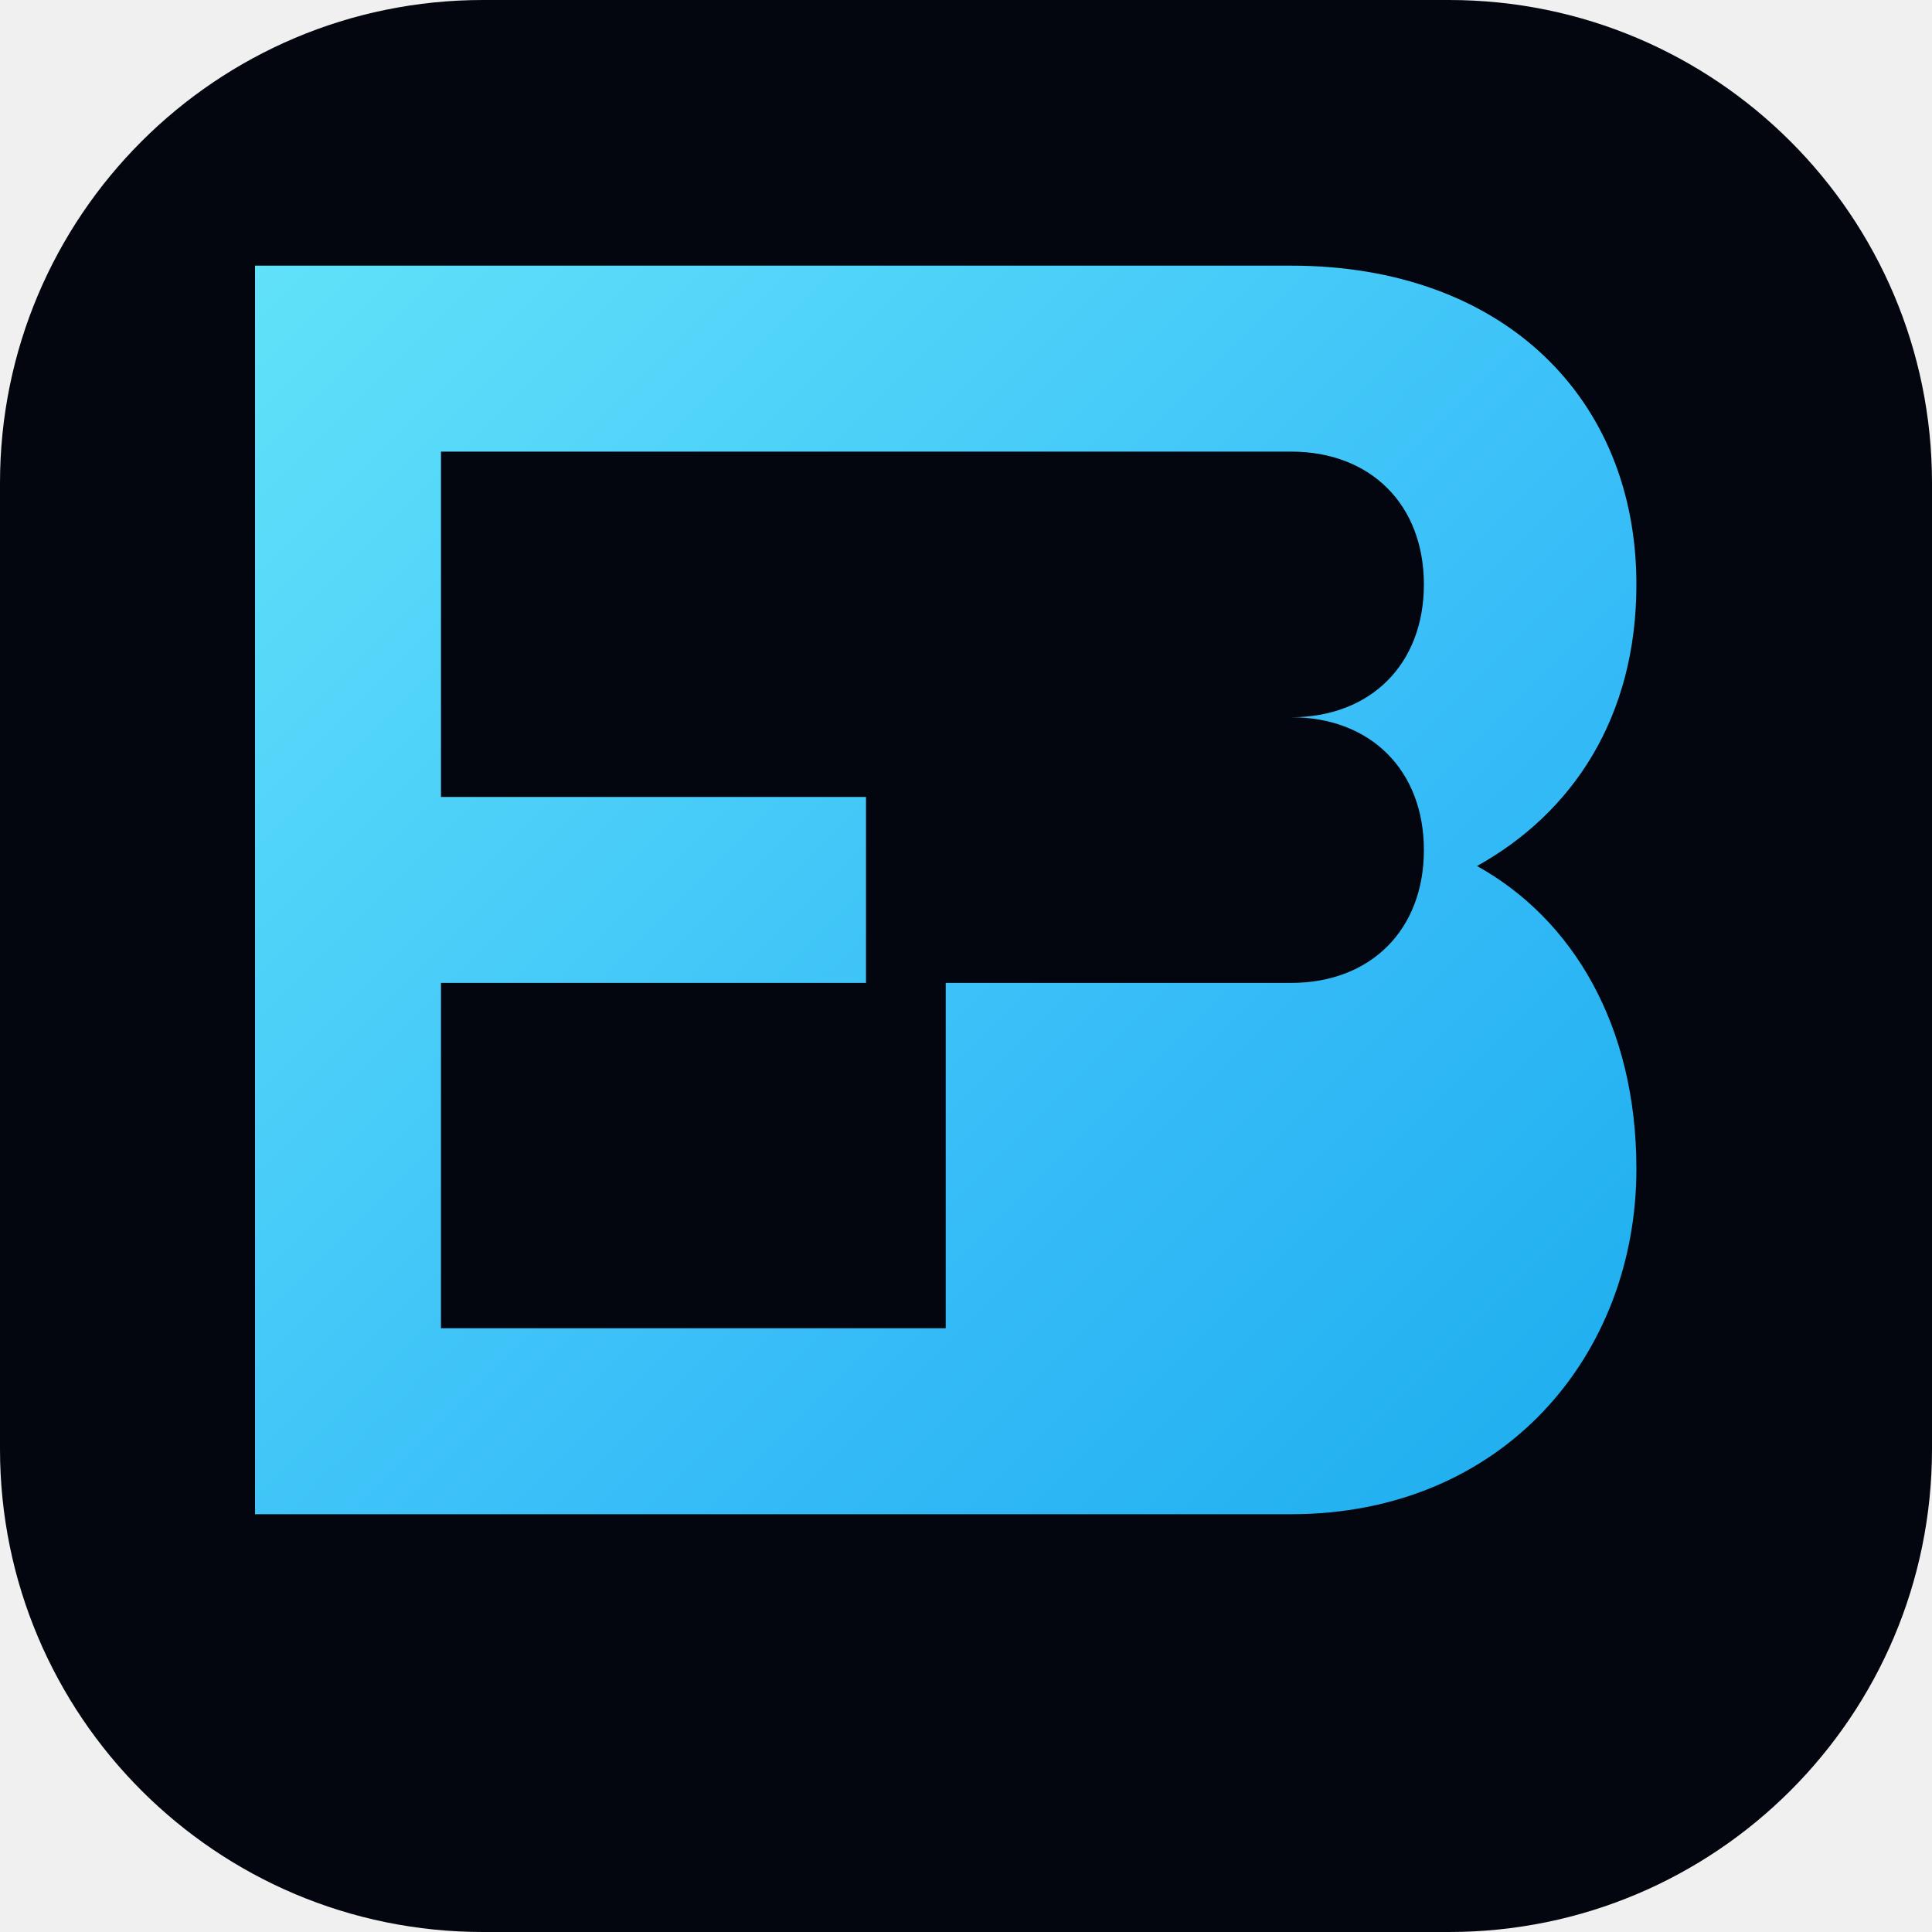
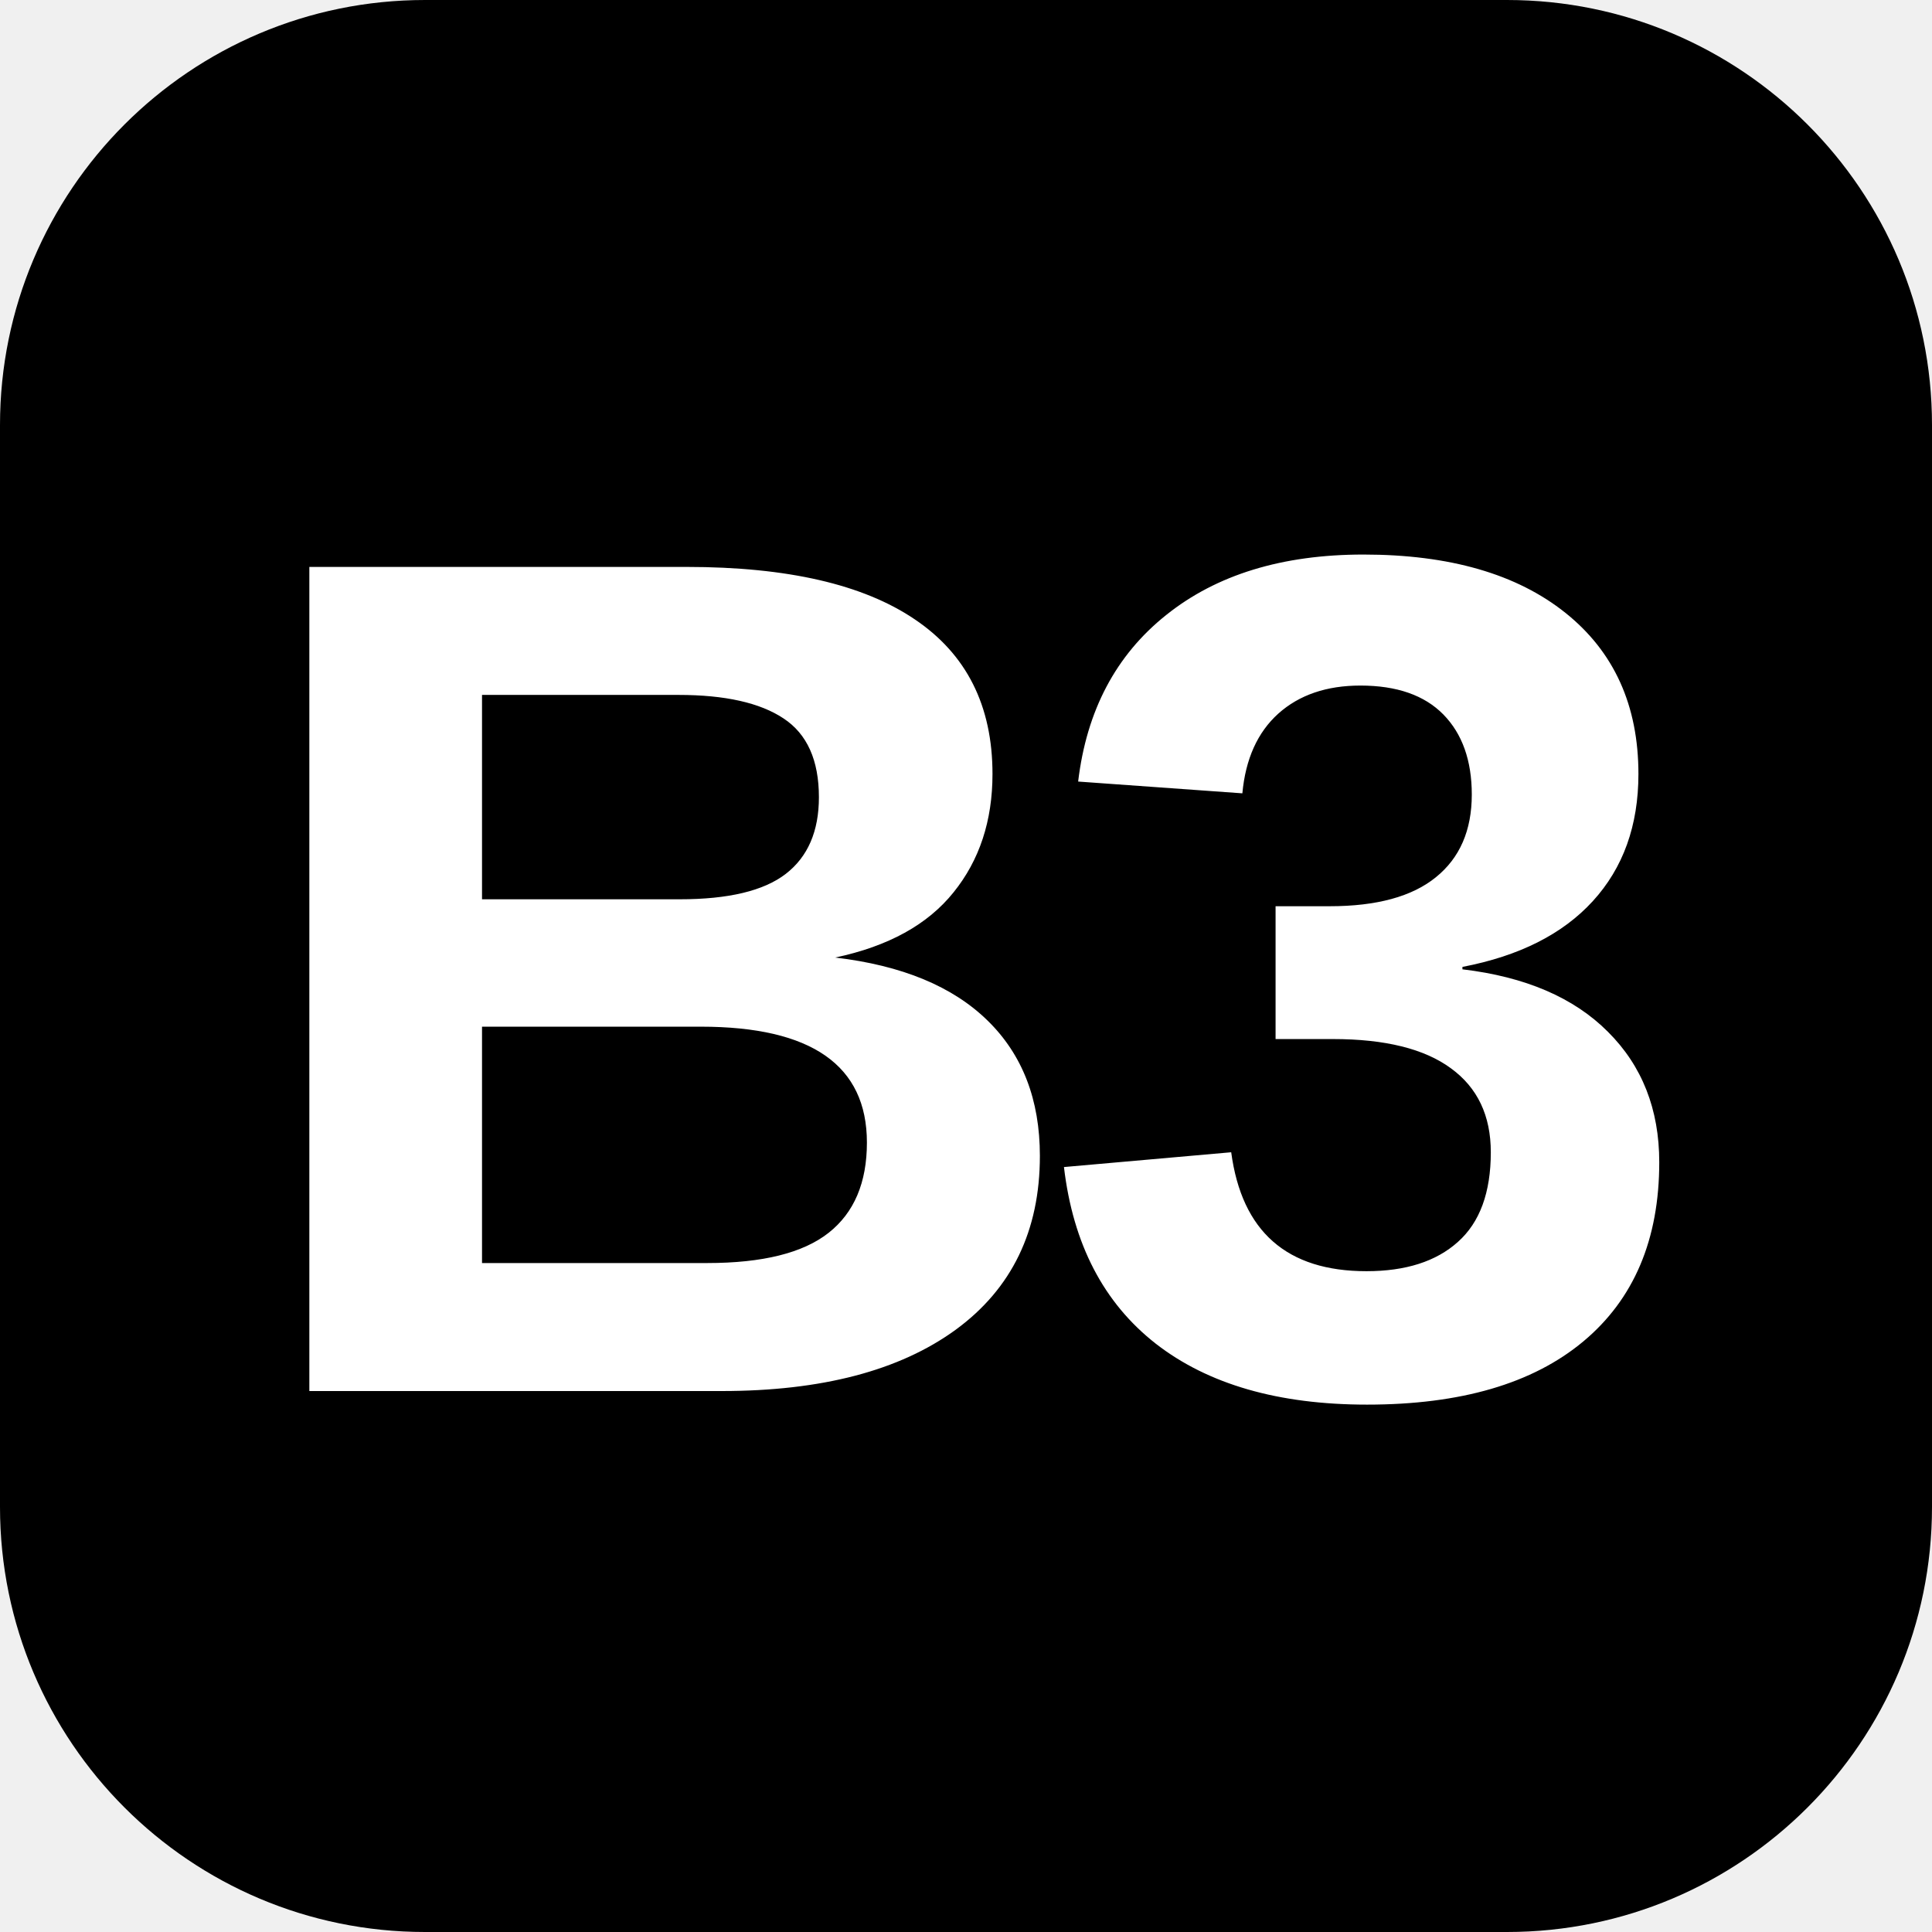
- <svg xmlns="http://www.w3.org/2000/svg" viewBox="0 0 32 32" width="32" height="32">
-   <rect width="32" height="32" rx="8" fill="#03060f" />
-   <defs>
-     <linearGradient id="fg" x1="0" y1="0" x2="32" y2="32" gradientUnits="userSpaceOnUse">
-       <stop offset="0%" stop-color="#67e8f9" />
-       <stop offset="55%" stop-color="#38bdf8" />
-       <stop offset="100%" stop-color="#0ea5e9" />
-     </linearGradient>
-   </defs>
-   <path fill-rule="evenodd" clip-rule="evenodd" d="M3 2 L16 2 L16 5.5 L6.5 5.5 L6.5 12 L14.5 12 L14.5 15.5 L6.5 15.5 L6.5 22 L16 22 L16 25.5 L3 25.5 Z        M16 2 L22.5 2 C26.5 2 29 4.5 29 8 C29 10.5 27.8 12.3 26 13.3 C27.8 14.3 29 16.3 29 19 C29 22.5 26.5 25.5 22.5 25.5 L16 25.5 L16 15.5 L22.5 15.5 C24 15.5 25 14.5 25 13 C25 11.5 24 10.5 22.5 10.5 L16 10.5 Z        M16 5.5 L16 10.5 L22.5 10.5 C24 10.5 25 9.5 25 8 C25 6.5 24 5.5 22.5 5.5 Z" fill="url(#fg)" transform="scale(0.88) translate(1.8, 3)" />
+ <svg xmlns="http://www.w3.org/2000/svg" viewBox="0 0 100 100">
+   <rect width="100" height="100" rx="22" fill="#000000" />
+   <text x="50" y="72" font-family="Arial Black, Arial, sans-serif" font-weight="900" font-size="62" fill="#FFFFFF" text-anchor="middle" letter-spacing="-3">B3</text>
</svg>
